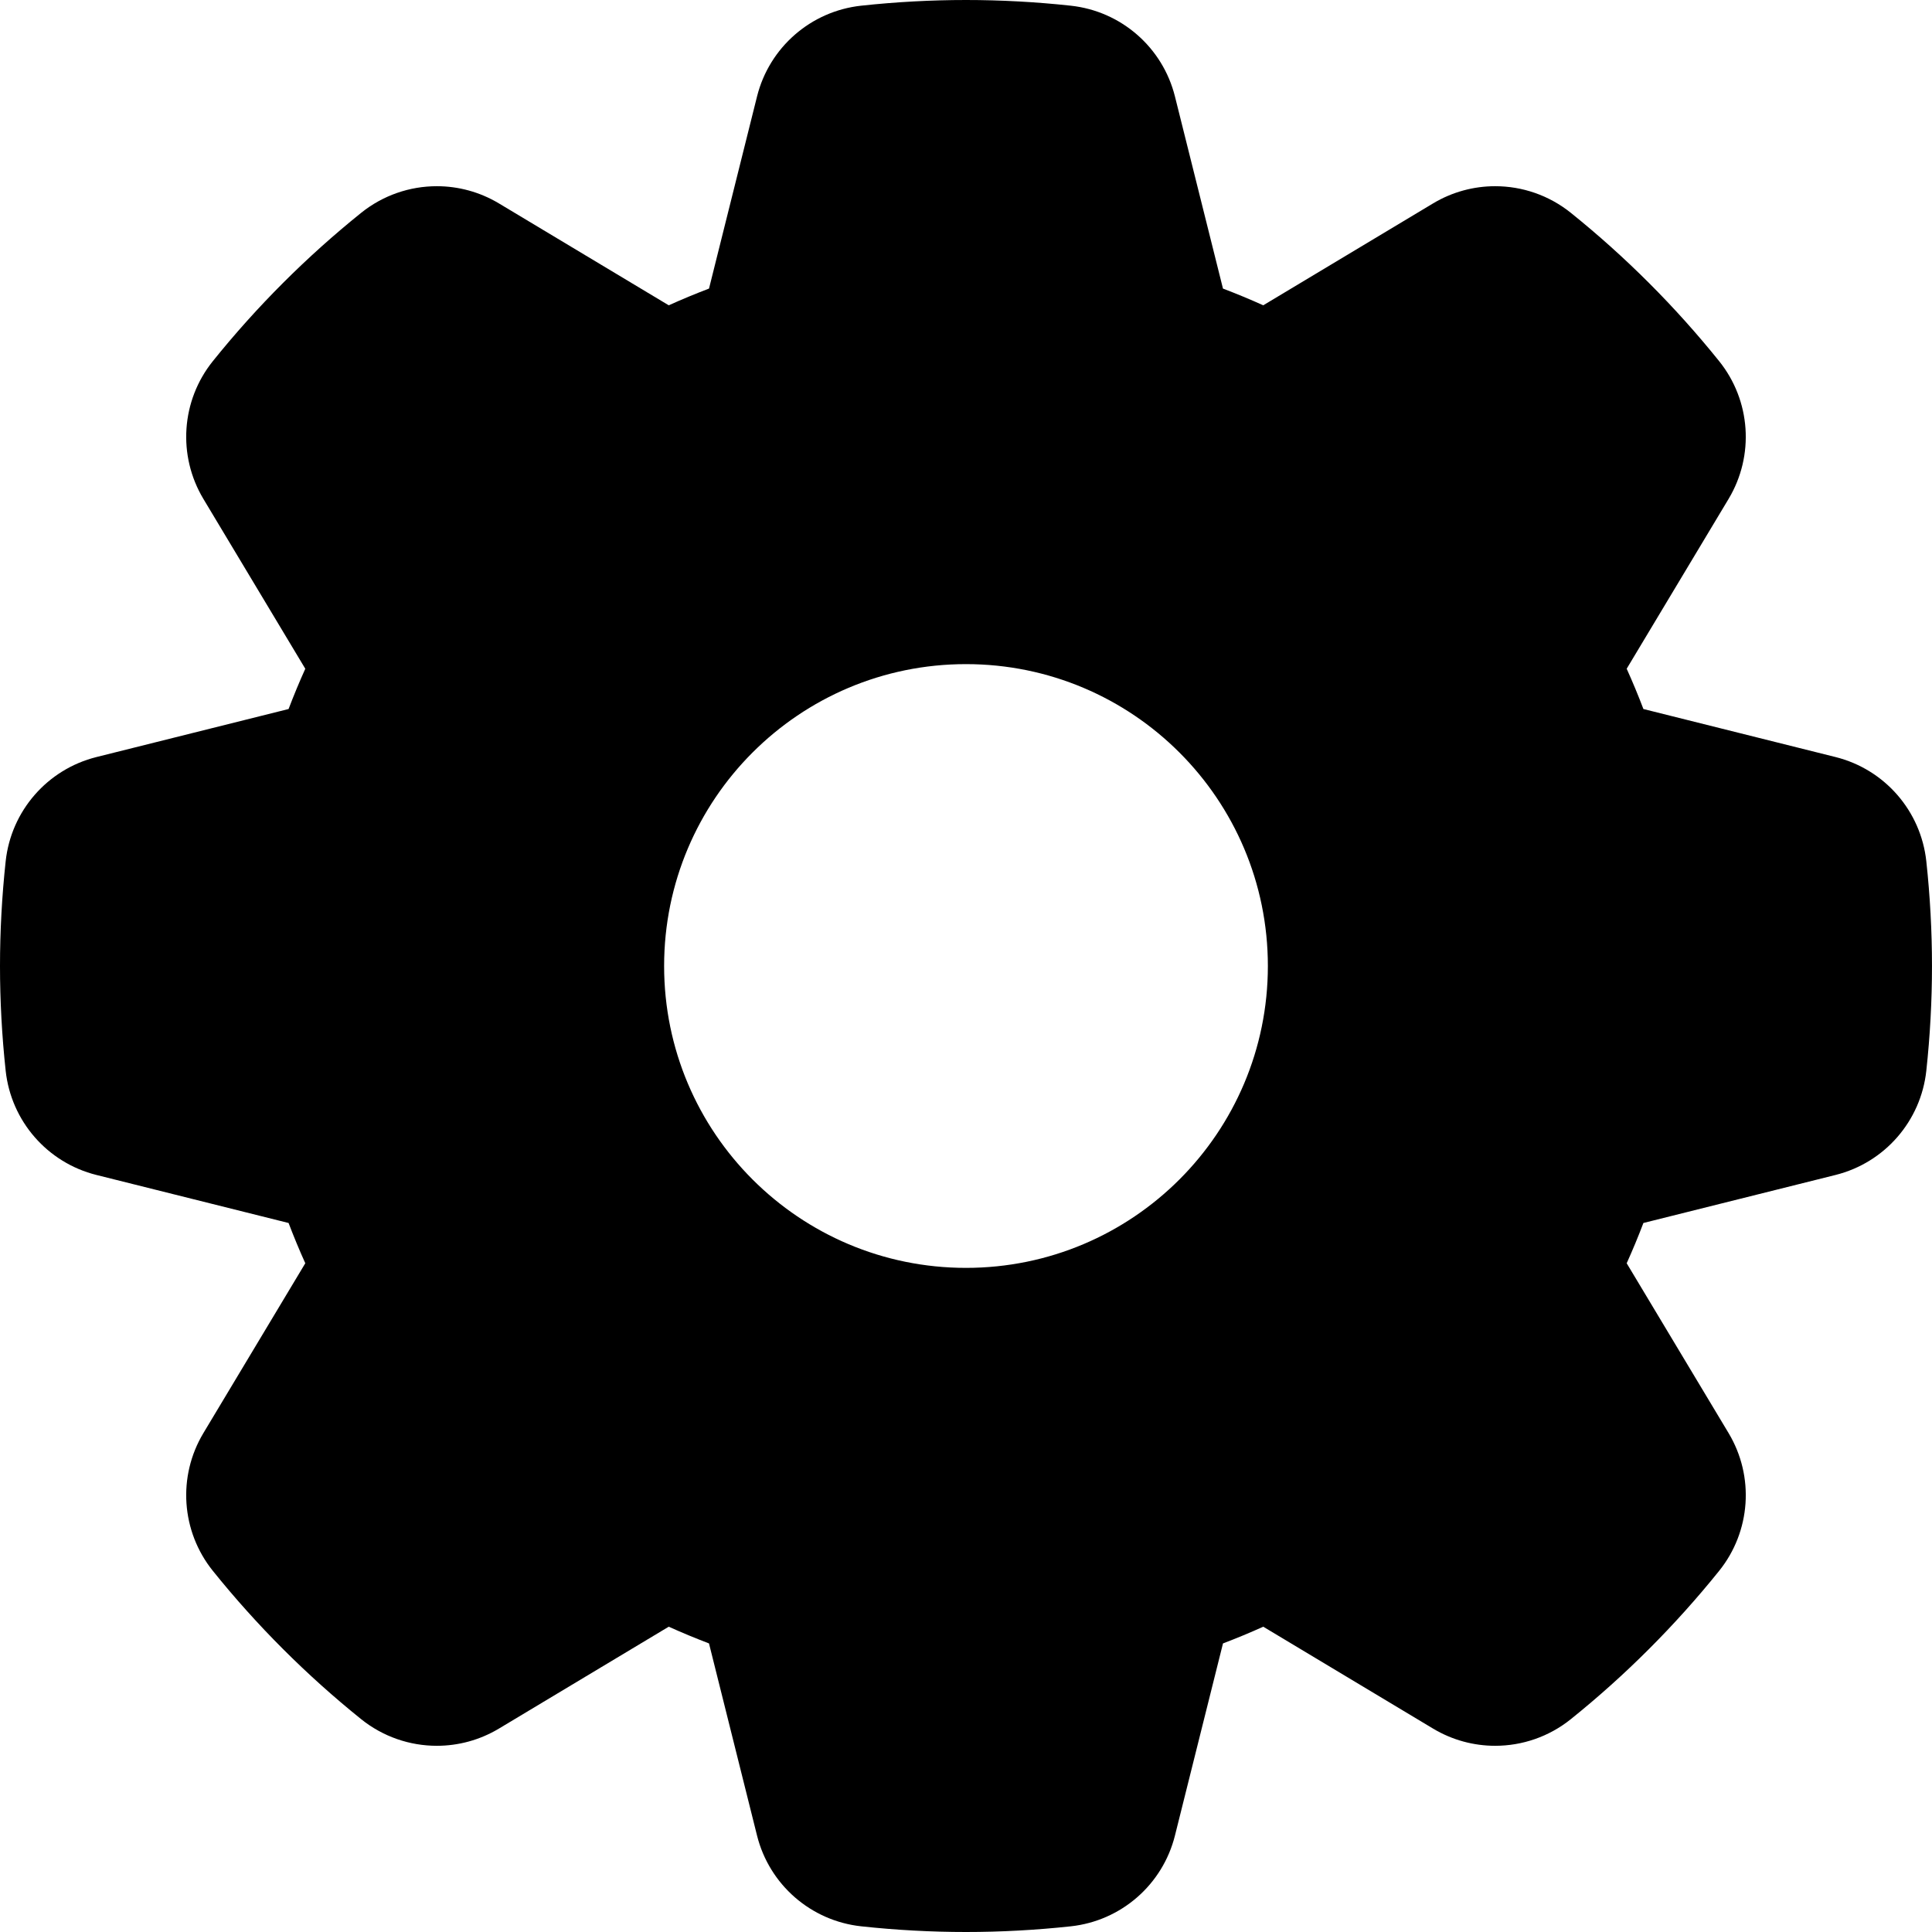
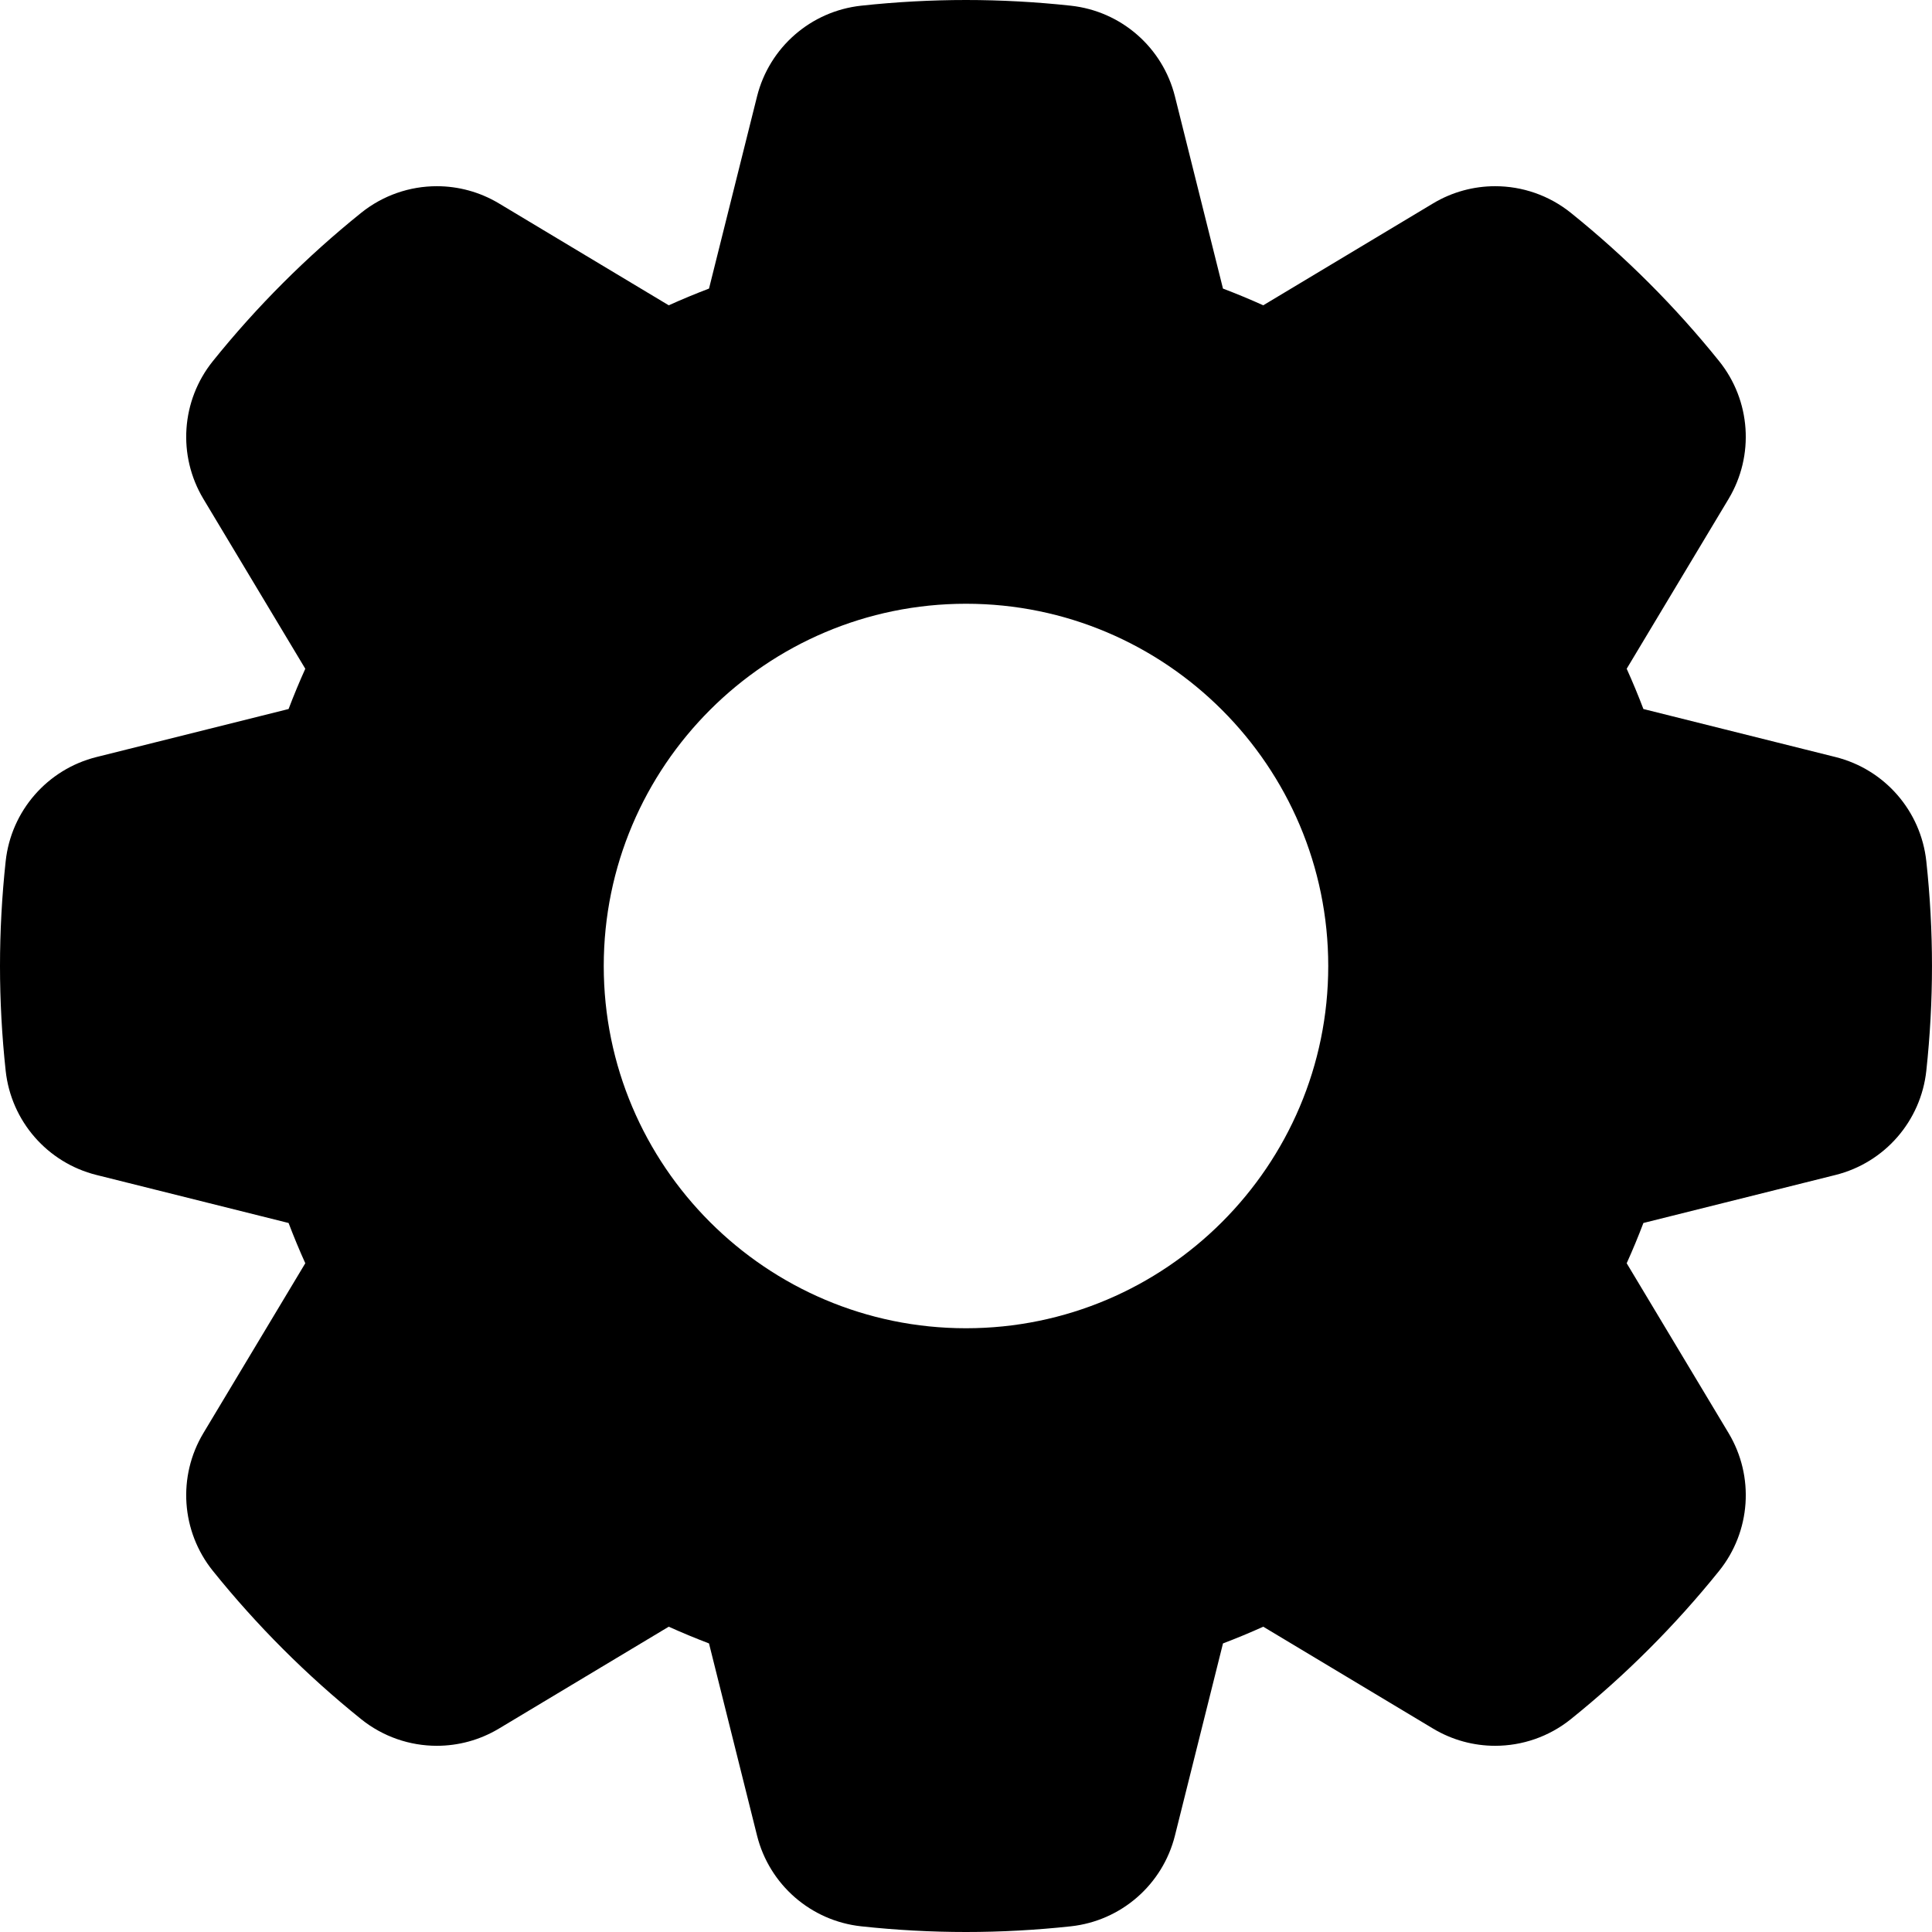
<svg xmlns="http://www.w3.org/2000/svg" width="256px" height="256px" viewBox="0 0 256 256" version="1.1">
  <defs />
  <g id="Page-1" stroke="none" stroke-width="1" fill="none" fill-rule="evenodd">
-     <path d="M127.999,88 C150.091,88 167.999,105.908 167.999,128 C167.999,150.092 150.091,168 127.999,168 C105.907,168 87.999,150.092 87.999,128 C87.999,105.908 105.907,88 127.999,88 L127.999,88 Z M114.116,0.753 C107.449,1.473 101.938,6.274 100.311,12.78 L93.948,38.238 C92.148,38.923 90.37,39.661 88.612,40.454 L66.11,26.953 C63.565,25.426 60.717,24.673 57.88,24.673 C54.313,24.673 50.763,25.864 47.853,28.204 C40.627,34.015 34.013,40.626 28.203,47.854 C24.004,53.077 23.504,60.365 26.953,66.112 L40.453,88.613 C39.66,90.371 38.922,92.15 38.238,93.949 L12.779,100.313 C6.274,101.94 1.472,107.451 0.752,114.118 C0.252,118.743 4.54747351e-13,123.413 4.54747351e-13,128.001 C4.54747351e-13,132.589 0.252,137.259 0.752,141.884 C1.473,148.551 6.274,154.062 12.779,155.689 L38.238,162.053 C38.922,163.851 39.66,165.631 40.453,167.387 L26.953,189.888 C23.504,195.635 24.004,202.921 28.201,208.143 C34.012,215.372 40.625,221.985 47.853,227.797 C50.763,230.136 54.314,231.327 57.88,231.327 C60.718,231.327 63.566,230.574 66.11,229.047 L88.61,215.546 C90.368,216.339 92.147,217.077 93.946,217.762 L100.311,243.221 C101.938,249.726 107.449,254.528 114.116,255.247 C118.739,255.747 123.411,256 127.999,256 C132.587,256 137.258,255.747 141.882,255.247 C148.55,254.527 154.061,249.726 155.687,243.22 L162.052,217.762 C163.851,217.078 165.63,216.34 167.388,215.547 L189.889,229.047 C192.435,230.574 195.283,231.327 198.118,231.327 C201.686,231.327 205.236,230.136 208.145,227.796 C215.374,221.985 221.985,215.374 227.795,208.147 C231.994,202.923 232.494,195.636 229.045,189.889 L215.545,167.389 C216.338,165.631 217.076,163.852 217.76,162.052 L243.219,155.688 C249.725,154.062 254.526,148.55 255.246,141.883 C255.746,137.258 255.998,132.588 255.998,128 C255.998,123.411 255.746,118.74 255.246,114.117 C254.525,107.45 249.725,101.94 243.219,100.313 L217.76,93.948 C217.076,92.148 216.337,90.369 215.545,88.611 L229.045,66.111 C232.492,60.364 231.994,53.077 227.795,47.854 C221.987,40.629 215.377,34.018 208.147,28.204 C205.237,25.864 201.686,24.673 198.118,24.673 C195.282,24.673 192.434,25.426 189.889,26.953 L167.386,40.454 C165.629,39.661 163.85,38.923 162.051,38.239 L155.686,12.781 C154.06,6.275 148.549,1.474 141.881,0.754 C137.258,0.253 132.587,6.82121026e-13 127.999,6.82121026e-13 C123.411,6.82121026e-13 118.741,0.253 114.116,0.753 Z" id="Shape" fill="#000000" />
+     <path d="M127.999,80 C101.532,80 79.999,101.533 79.999,128 C79.999,154.467 101.532,176 127.999,176 C154.467,176 175.999,154.467 175.999,128 C175.999,101.533 154.467,80 127.999,80 Z M127.999,0 C123.411,0 118.741,0.253 114.116,0.753 C107.449,1.473 101.938,6.274 100.311,12.78 L93.948,38.238 C92.148,38.923 90.37,39.661 88.612,40.454 L66.11,26.953 C63.565,25.426 60.717,24.673 57.88,24.673 C54.313,24.673 50.763,25.864 47.853,28.204 C40.627,34.015 34.013,40.626 28.203,47.854 C24.004,53.077 23.504,60.365 26.953,66.112 L40.453,88.613 C39.66,90.371 38.922,92.15 38.238,93.949 L12.779,100.313 C6.274,101.94 1.472,107.451 0.752,114.118 C0.252,118.743 9.09494702e-13,123.413 9.09494702e-13,128.001 C9.09494702e-13,132.589 0.252,137.259 0.752,141.884 C1.473,148.551 6.274,154.062 12.779,155.689 L38.238,162.053 C38.922,163.851 39.66,165.631 40.453,167.387 L26.953,189.888 C23.504,195.635 24.004,202.921 28.201,208.143 C34.012,215.372 40.625,221.985 47.853,227.797 C50.763,230.136 54.314,231.327 57.88,231.327 C60.718,231.327 63.566,230.574 66.11,229.047 L88.61,215.546 C90.368,216.339 92.147,217.077 93.946,217.762 L100.311,243.221 C101.938,249.726 107.449,254.528 114.116,255.247 C118.739,255.747 123.411,256 127.999,256 C132.587,256 137.258,255.747 141.882,255.247 C148.55,254.527 154.061,249.726 155.687,243.22 L162.052,217.762 C163.851,217.078 165.63,216.34 167.388,215.547 L189.889,229.047 C192.435,230.574 195.283,231.327 198.118,231.327 C201.686,231.327 205.236,230.136 208.145,227.796 C215.374,221.985 221.985,215.374 227.795,208.147 C231.994,202.923 232.494,195.636 229.045,189.889 L215.545,167.389 C216.338,165.631 217.076,163.852 217.76,162.052 L243.219,155.688 C249.725,154.062 254.526,148.55 255.246,141.883 C255.746,137.258 255.998,132.588 255.998,128 C255.998,123.411 255.746,118.74 255.246,114.117 C254.525,107.45 249.725,101.94 243.219,100.313 L217.76,93.948 C217.076,92.148 216.337,90.369 215.545,88.611 L229.045,66.111 C232.492,60.364 231.994,53.077 227.795,47.854 C221.987,40.629 215.377,34.018 208.147,28.204 C205.237,25.864 201.686,24.673 198.118,24.673 C195.282,24.673 192.434,25.426 189.889,26.953 L167.386,40.454 C165.629,39.661 163.85,38.923 162.051,38.239 L155.686,12.781 C154.06,6.275 148.549,1.474 141.881,0.754 C137.258,0.253 132.587,0 127.999,0 Z" id="Shape" fill="#000000" />
  </g>
</svg>
